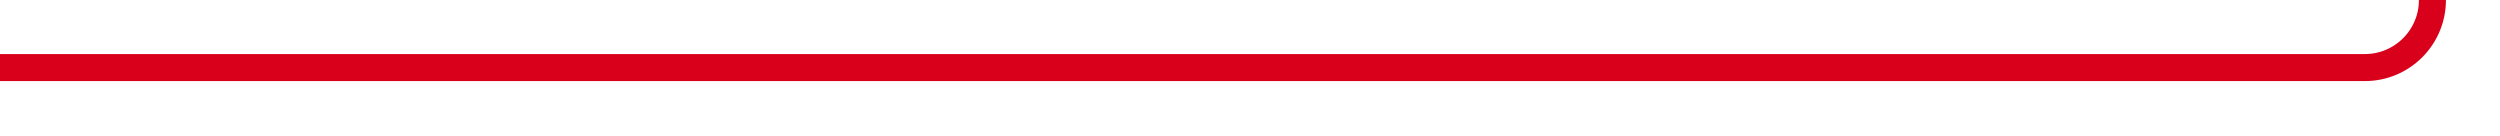
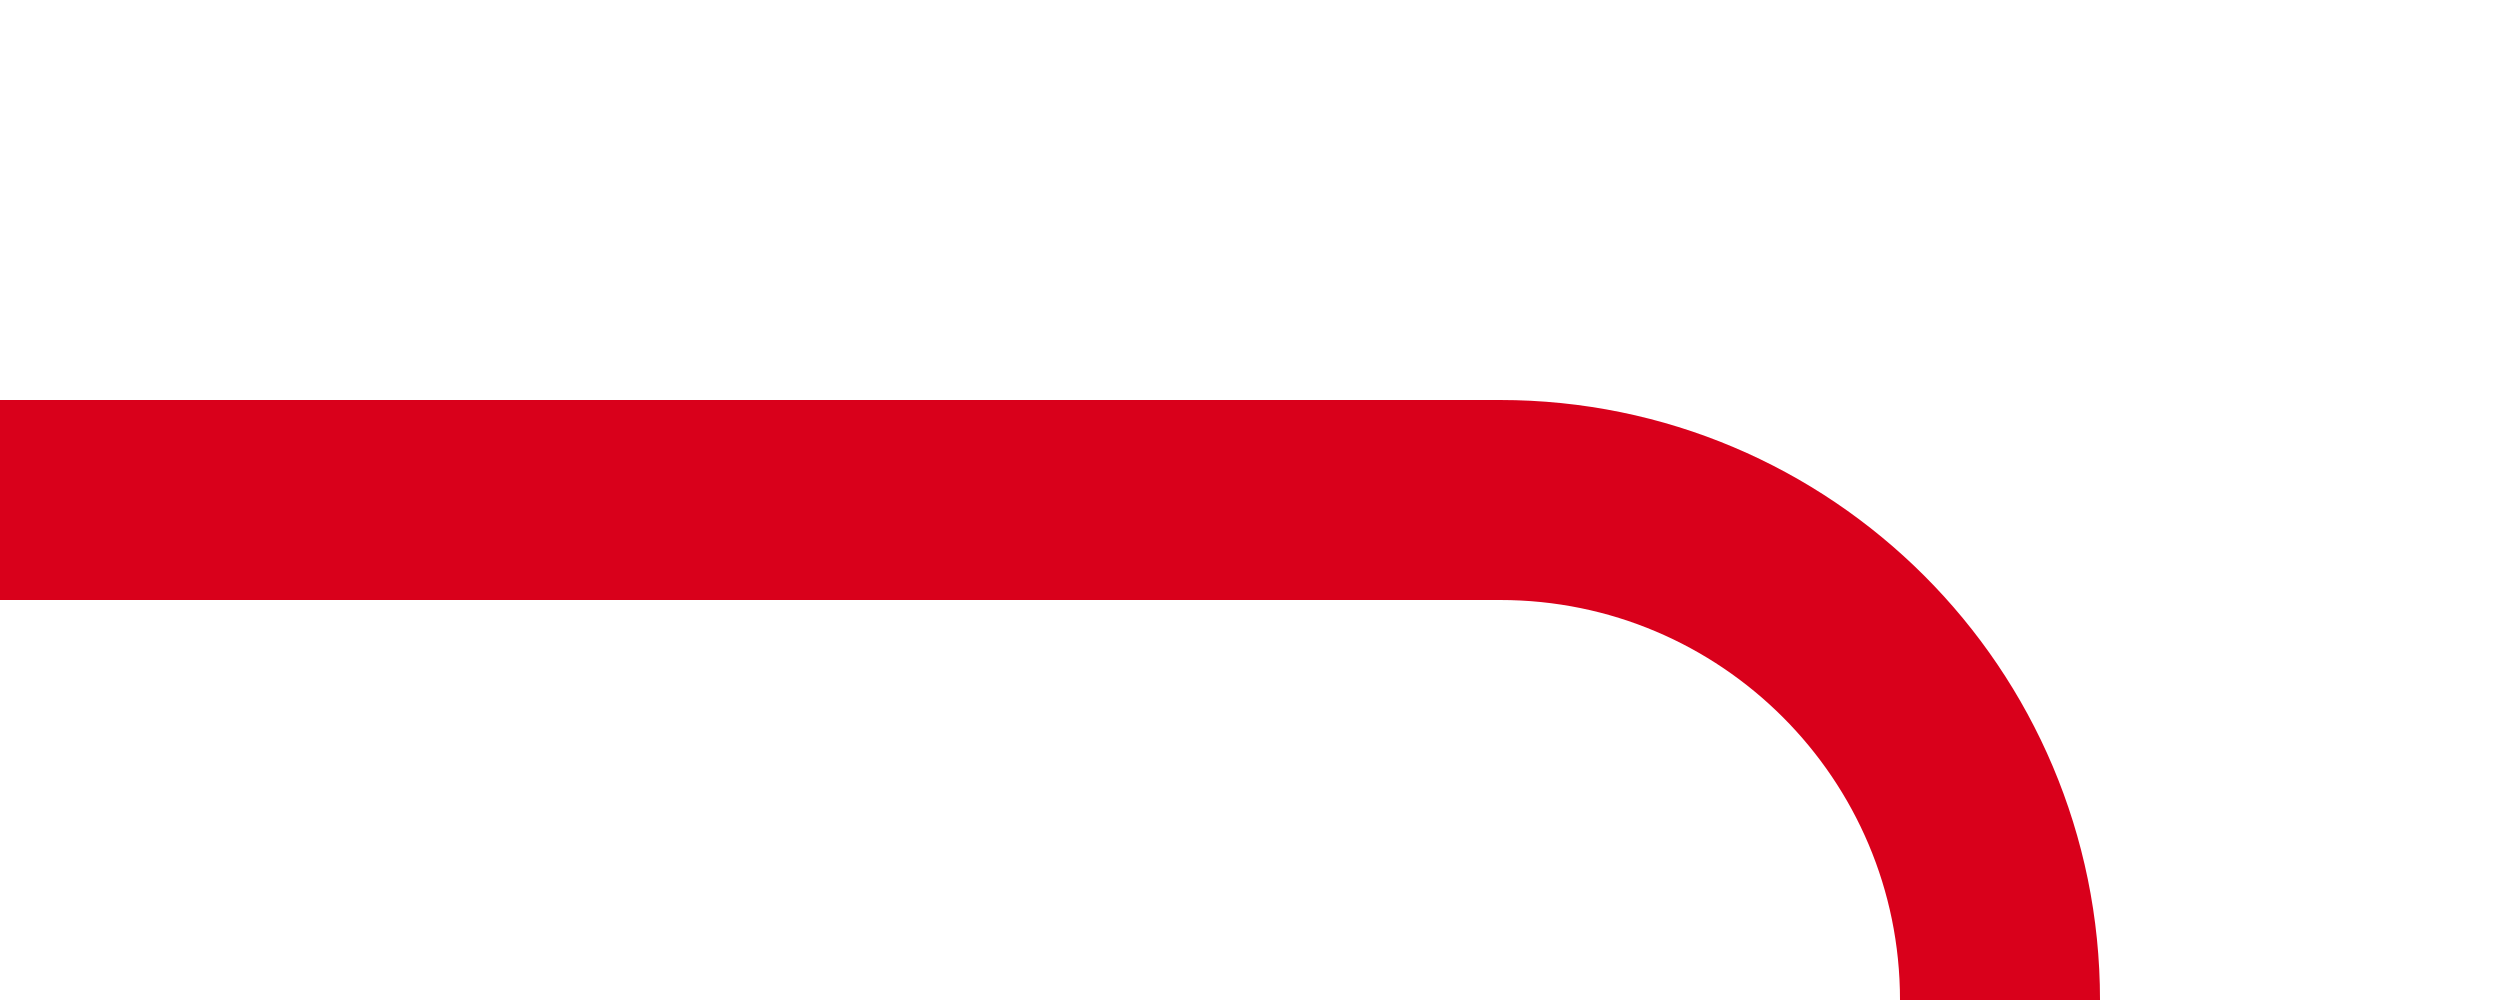
- <svg xmlns="http://www.w3.org/2000/svg" version="1.1" width="185px" height="10px" preserveAspectRatio="xMinYMid meet" viewBox="242 7846  185 8">
-   <path d="M 242 7850  L 417 7850  A 5 5 0 0 0 422 7845 L 422 7825  A 5 5 0 0 1 427 7820 L 825 7820  " stroke-width="2" stroke="#d9001b" fill="none" />
-   <path d="M 824 7827.6  L 831 7820  L 824 7812.4  L 824 7827.6  Z " fill-rule="nonzero" fill="#d9001b" stroke="none" />
+ <svg xmlns="http://www.w3.org/2000/svg" version="1.1" width="25px" height="10px" preserveAspectRatio="xMinYMid meet" viewBox="242 7886  25 8">
+   <path d="M 242 7890  L 257 7890  A 5 5 0 0 1 262 7895 L 262 8084  " stroke-width="2" stroke="#d9001b" fill="none" />
+   <path d="M 254.4 8083  L 262 8090  L 269.6 8083  L 254.4 8083  Z " fill-rule="nonzero" fill="#d9001b" stroke="none" />
</svg>
